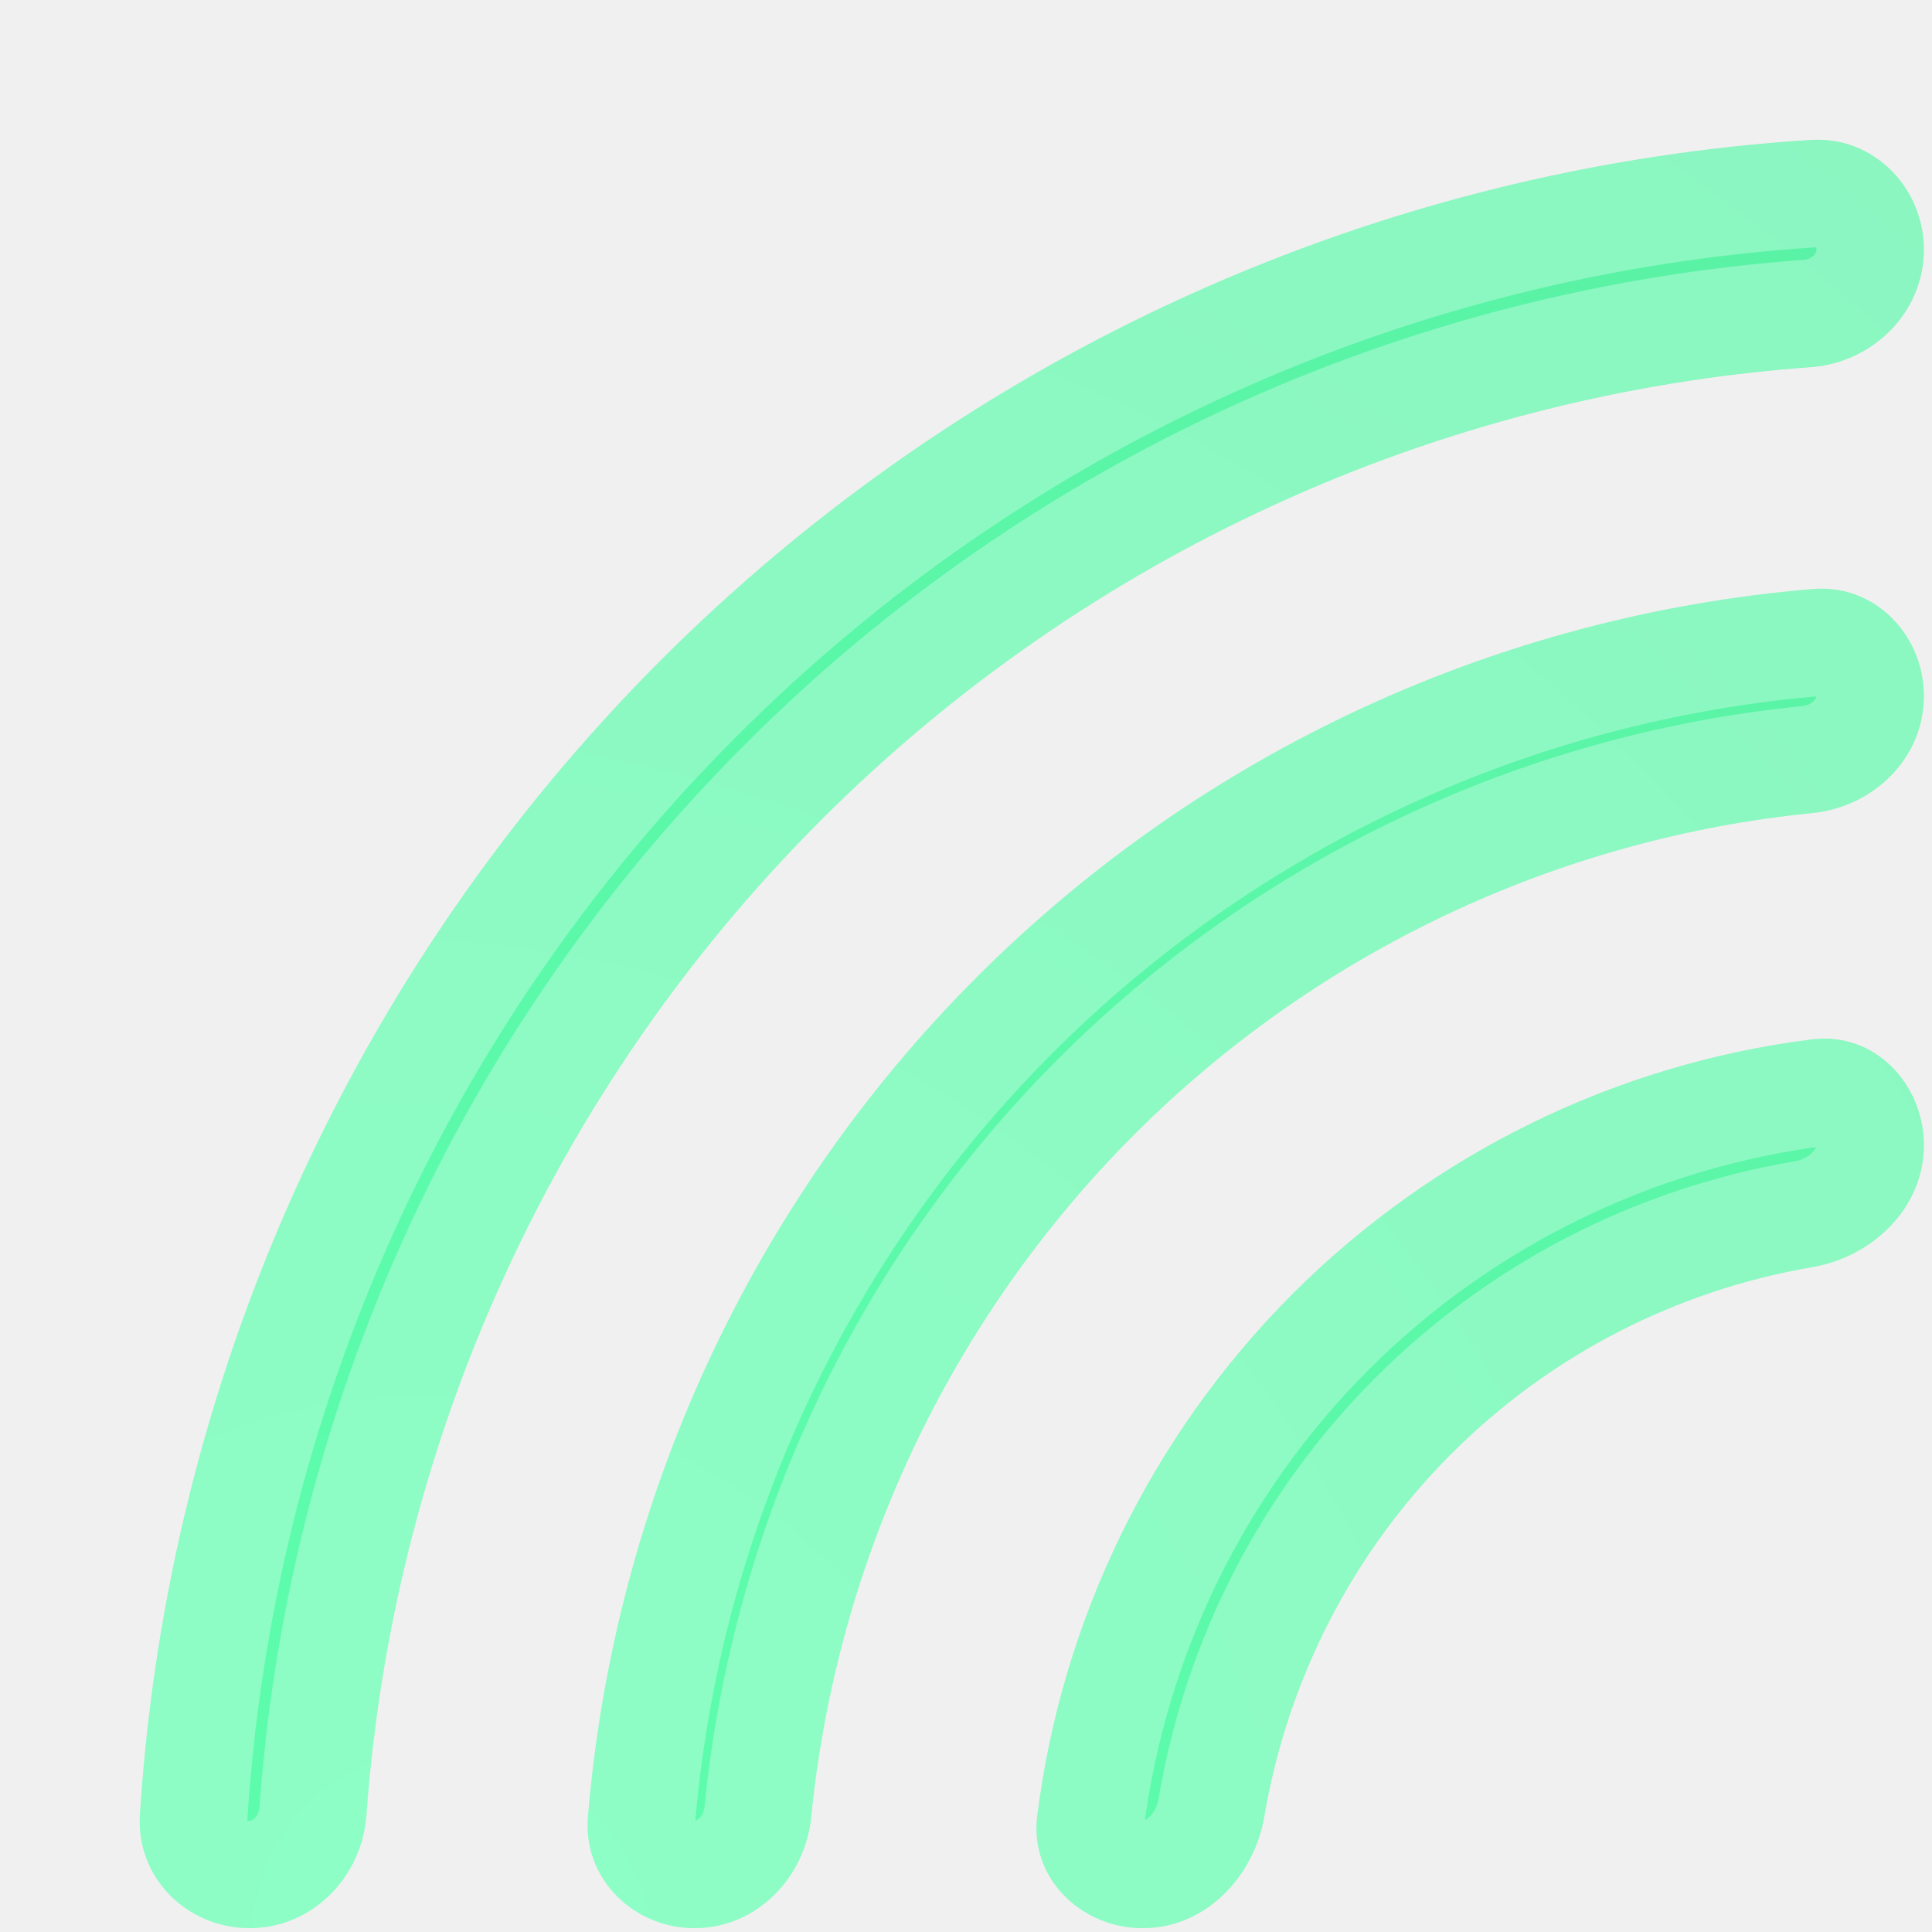
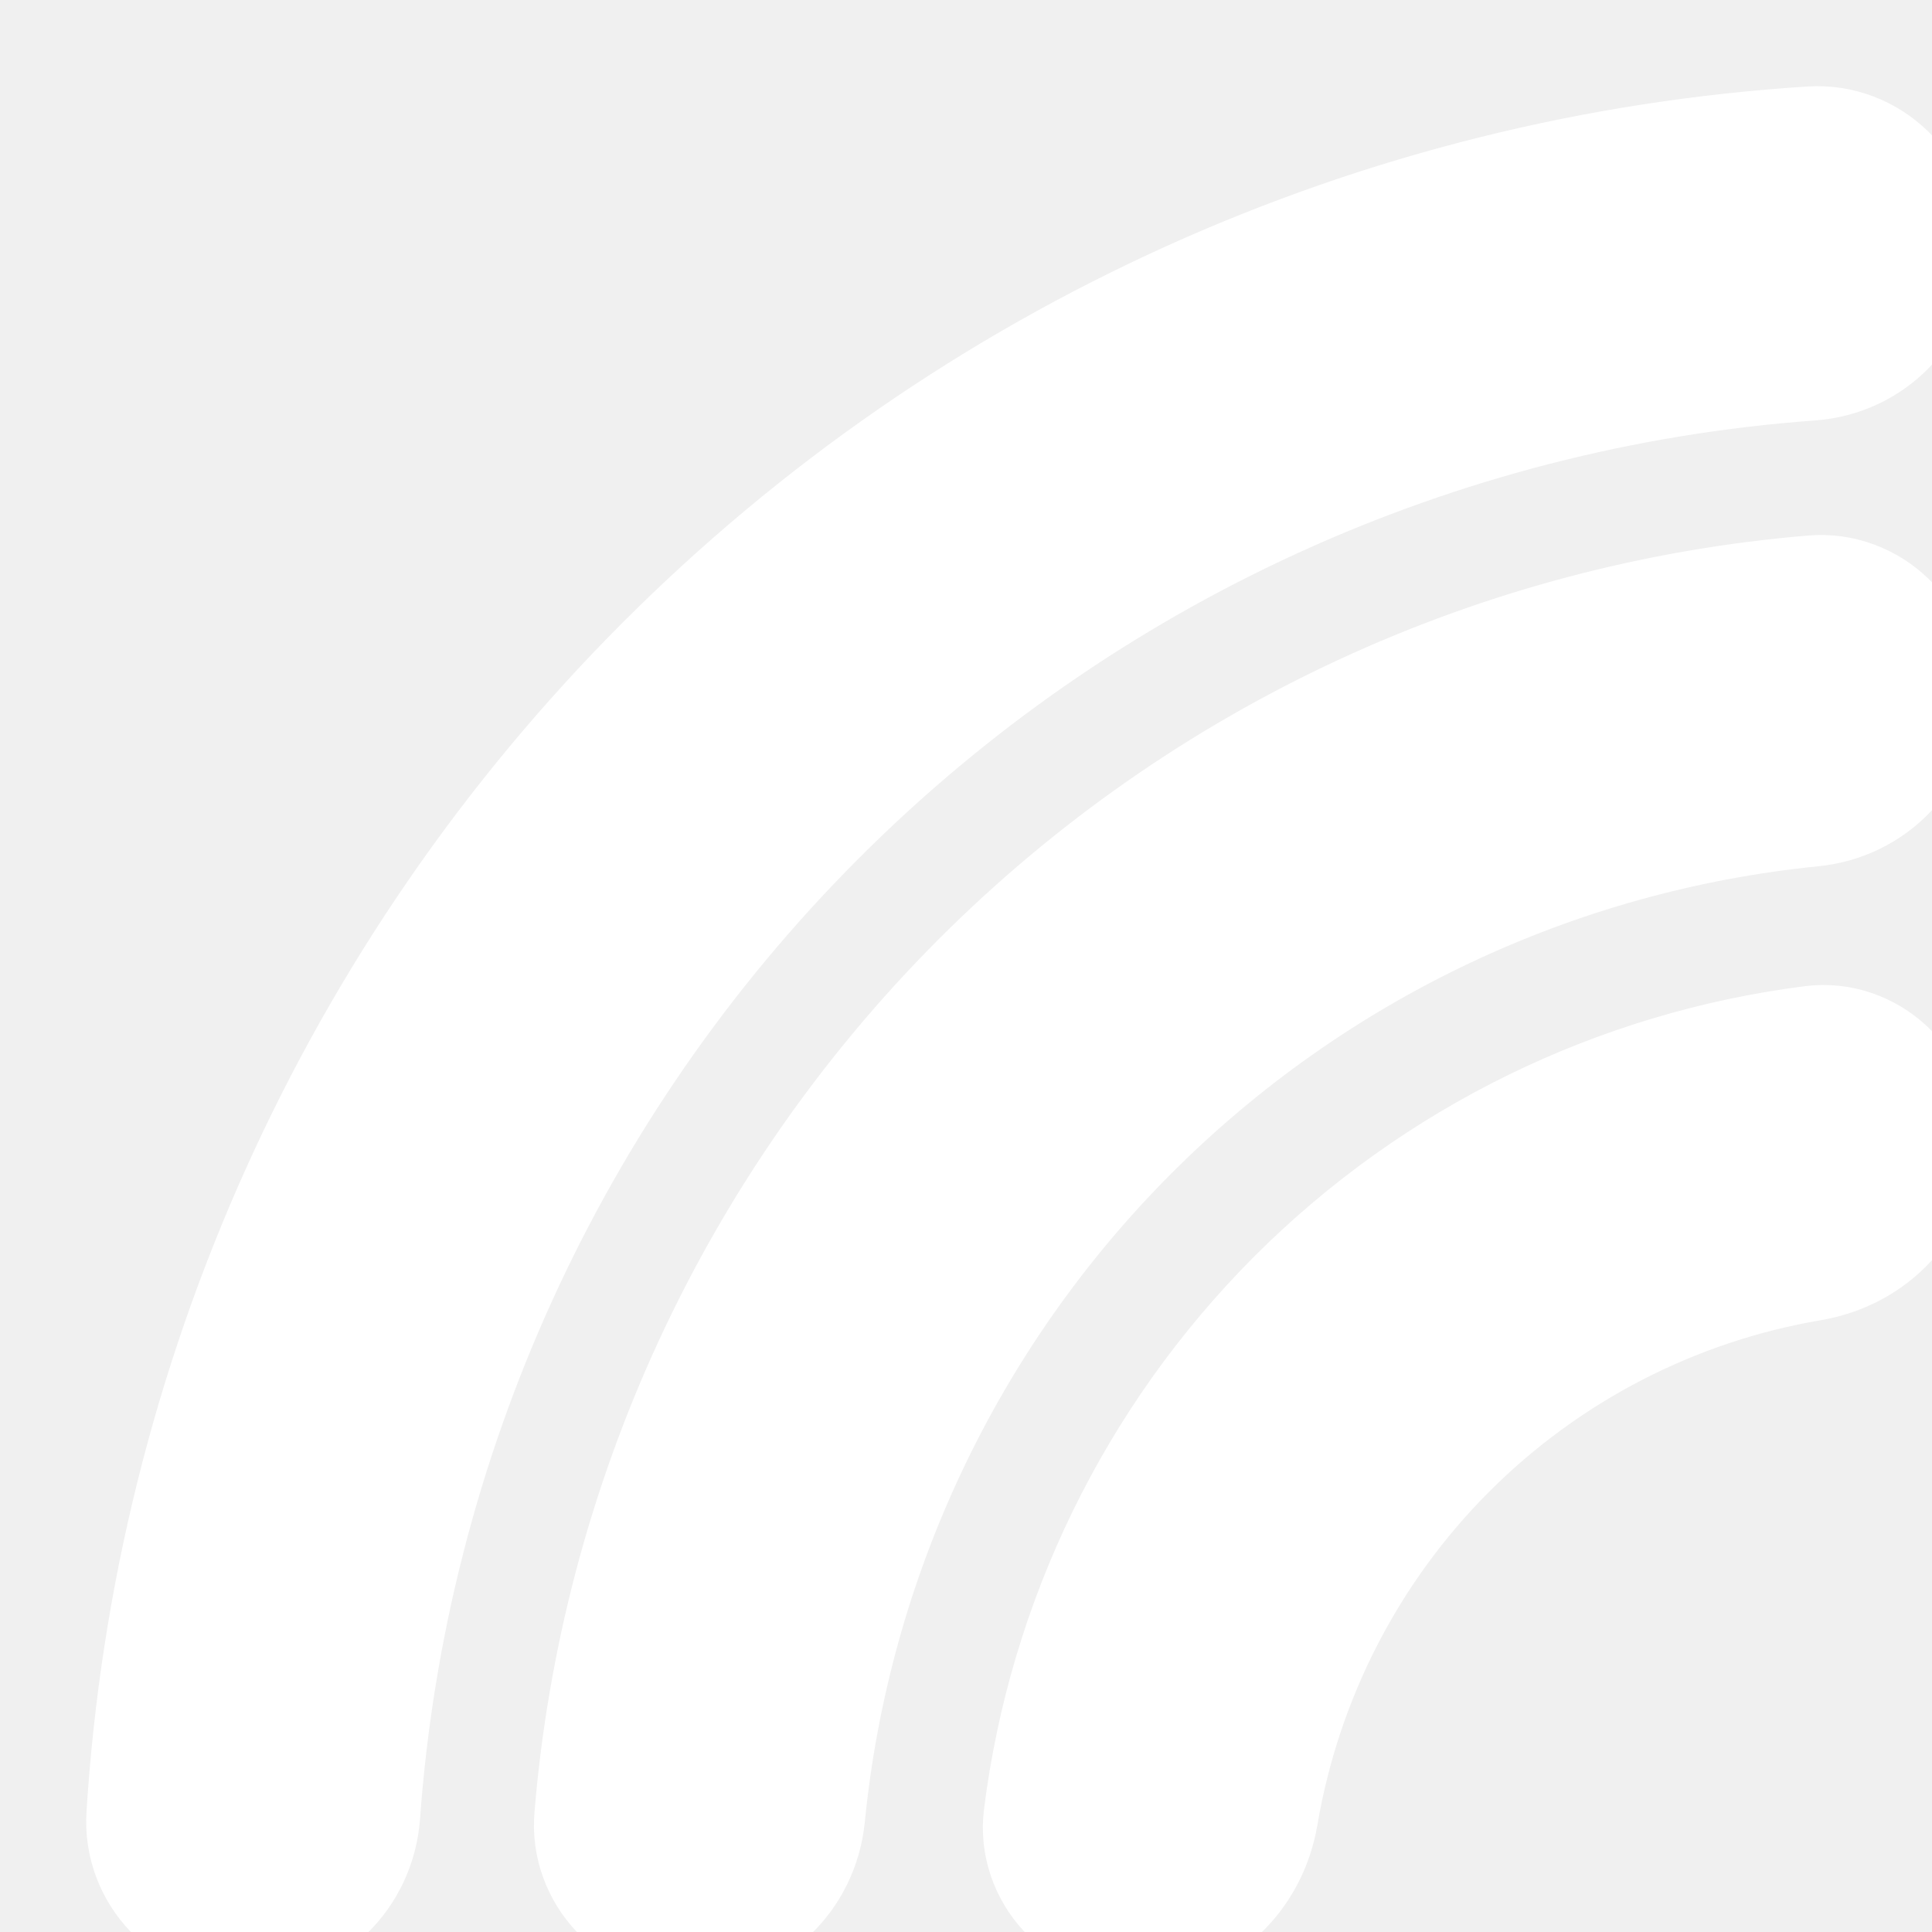
<svg xmlns="http://www.w3.org/2000/svg" width="9" height="9" viewBox="0 0 9 9" fill="none">
-   <path d="M5.323 8.982C5.033 8.982 4.796 8.746 4.832 8.459C4.947 7.545 5.362 6.69 6.018 6.031C6.675 5.373 7.528 4.957 8.44 4.842C8.727 4.806 8.962 5.044 8.962 5.334C8.962 5.624 8.726 5.855 8.441 5.903C7.808 6.011 7.219 6.313 6.759 6.774C6.299 7.235 5.998 7.825 5.89 8.46C5.842 8.746 5.612 8.982 5.323 8.982Z" fill="url(#paint0_radial_2_11)" fill-opacity="0.9" />
-   <path d="M3.235 8.982C2.949 8.982 2.715 8.749 2.739 8.463C2.861 6.993 3.498 5.607 4.546 4.556C5.595 3.505 6.978 2.866 8.445 2.744C8.73 2.72 8.962 2.955 8.962 3.242C8.962 3.529 8.73 3.758 8.445 3.787C7.254 3.906 6.133 4.434 5.279 5.29C4.425 6.147 3.898 7.269 3.779 8.464C3.751 8.749 3.522 8.982 3.235 8.982Z" fill="url(#paint1_radial_2_11)" fill-opacity="0.9" />
-   <path d="M1.162 8.982C0.871 8.982 0.634 8.746 0.652 8.455C0.78 6.434 1.637 4.521 3.074 3.08C4.512 1.64 6.42 0.78 8.436 0.652C8.726 0.634 8.962 0.872 8.962 1.163C8.962 1.454 8.726 1.689 8.436 1.71C6.699 1.836 5.058 2.584 3.819 3.826C2.579 5.069 1.833 6.714 1.707 8.455C1.686 8.746 1.453 8.982 1.162 8.982Z" fill="url(#paint2_radial_2_11)" fill-opacity="0.9" />
-   <path d="M5.323 8.732C5.162 8.732 5.065 8.608 5.08 8.49C5.188 7.631 5.578 6.827 6.195 6.208C6.813 5.589 7.615 5.199 8.471 5.09C8.587 5.075 8.712 5.172 8.712 5.334C8.712 5.478 8.59 5.624 8.399 5.657C7.715 5.773 7.079 6.099 6.582 6.597C6.085 7.095 5.76 7.733 5.644 8.418C5.611 8.61 5.465 8.732 5.323 8.732ZM3.235 8.732C3.082 8.732 2.977 8.611 2.988 8.484C3.105 7.072 3.717 5.741 4.723 4.732C5.73 3.723 7.058 3.11 8.465 2.993C8.59 2.982 8.712 3.086 8.712 3.242C8.712 3.385 8.592 3.521 8.42 3.538C7.171 3.663 5.997 4.217 5.102 5.114C4.207 6.011 3.655 7.188 3.531 8.439C3.513 8.613 3.378 8.732 3.235 8.732ZM1.162 8.732C1.005 8.732 0.893 8.608 0.902 8.471C1.025 6.51 1.857 4.654 3.251 3.257C4.645 1.859 6.496 1.026 8.452 0.902C8.587 0.893 8.712 1.005 8.712 1.163C8.712 1.313 8.589 1.448 8.418 1.46C6.622 1.591 4.924 2.364 3.642 3.65C2.36 4.935 1.588 6.637 1.458 8.437C1.445 8.609 1.31 8.732 1.162 8.732Z" stroke="white" stroke-opacity="0.3" stroke-width="0.5" />
+   <path d="M5.323 8.982C5.033 8.982 4.796 8.746 4.832 8.459C4.947 7.545 5.362 6.69 6.018 6.031C6.675 5.373 7.528 4.957 8.44 4.842C8.727 4.806 8.962 5.044 8.962 5.334C8.962 5.624 8.726 5.855 8.441 5.903C7.808 6.011 7.219 6.313 6.759 6.774C6.299 7.235 5.998 7.825 5.89 8.46C5.842 8.746 5.612 8.982 5.323 8.982Z" fill="url(#paint0_radial_2_11)" fillOpacity="0.9" />
+   <path d="M3.235 8.982C2.949 8.982 2.715 8.749 2.739 8.463C2.861 6.993 3.498 5.607 4.546 4.556C5.595 3.505 6.978 2.866 8.445 2.744C8.73 2.72 8.962 2.955 8.962 3.242C8.962 3.529 8.73 3.758 8.445 3.787C7.254 3.906 6.133 4.434 5.279 5.29C4.425 6.147 3.898 7.269 3.779 8.464C3.751 8.749 3.522 8.982 3.235 8.982Z" fill="url(#paint1_radial_2_11)" fillOpacity="0.9" />
+   <path d="M1.162 8.982C0.871 8.982 0.634 8.746 0.652 8.455C0.78 6.434 1.637 4.521 3.074 3.08C4.512 1.64 6.42 0.78 8.436 0.652C8.726 0.634 8.962 0.872 8.962 1.163C8.962 1.454 8.726 1.689 8.436 1.71C6.699 1.836 5.058 2.584 3.819 3.826C2.579 5.069 1.833 6.714 1.707 8.455C1.686 8.746 1.453 8.982 1.162 8.982Z" fill="url(#paint2_radial_2_11)" fillOpacity="0.9" />
+   <path d="M5.323 8.732C5.162 8.732 5.065 8.608 5.08 8.49C5.188 7.631 5.578 6.827 6.195 6.208C6.813 5.589 7.615 5.199 8.471 5.09C8.587 5.075 8.712 5.172 8.712 5.334C8.712 5.478 8.59 5.624 8.399 5.657C7.715 5.773 7.079 6.099 6.582 6.597C6.085 7.095 5.76 7.733 5.644 8.418C5.611 8.61 5.465 8.732 5.323 8.732ZM3.235 8.732C3.082 8.732 2.977 8.611 2.988 8.484C3.105 7.072 3.717 5.741 4.723 4.732C5.73 3.723 7.058 3.11 8.465 2.993C8.59 2.982 8.712 3.086 8.712 3.242C8.712 3.385 8.592 3.521 8.42 3.538C7.171 3.663 5.997 4.217 5.102 5.114C4.207 6.011 3.655 7.188 3.531 8.439C3.513 8.613 3.378 8.732 3.235 8.732ZM1.162 8.732C1.005 8.732 0.893 8.608 0.902 8.471C1.025 6.51 1.857 4.654 3.251 3.257C4.645 1.859 6.496 1.026 8.452 0.902C8.587 0.893 8.712 1.005 8.712 1.163C8.712 1.313 8.589 1.448 8.418 1.46C6.622 1.591 4.924 2.364 3.642 3.65C2.36 4.935 1.588 6.637 1.458 8.437C1.445 8.609 1.31 8.732 1.162 8.732Z" stroke="white" strokeOpacity="0.3" strokeWidth="0.5" />
  <defs>
    <radialGradient id="paint0_radial_2_11" cx="0" cy="0" r="1" gradientUnits="userSpaceOnUse" gradientTransform="translate(2.03636 9.18797) rotate(-50.9472) scale(10.993 11.2061)">
-       <stop stop-color="#4DFFA6" />
-       <stop offset="1" stop-color="#49F29D" />
+       <stop stopColor="#4DFFA6" />
+       <stop offset="1" stopColor="#49F29D" />
    </radialGradient>
    <radialGradient id="paint1_radial_2_11" cx="0" cy="0" r="1" gradientUnits="userSpaceOnUse" gradientTransform="translate(2.03636 9.18797) rotate(-50.9472) scale(10.993 11.2061)">
-       <stop stop-color="#4DFFA6" />
-       <stop offset="1" stop-color="#49F29D" />
+       <stop stopColor="#4DFFA6" />
+       <stop offset="1" stopColor="#49F29D" />
    </radialGradient>
    <radialGradient id="paint2_radial_2_11" cx="0" cy="0" r="1" gradientUnits="userSpaceOnUse" gradientTransform="translate(2.03636 9.18797) rotate(-50.9472) scale(10.993 11.2061)">
-       <stop stop-color="#4DFFA6" />
-       <stop offset="1" stop-color="#49F29D" />
+       <stop stopColor="#4DFFA6" />
+       <stop offset="1" stopColor="#49F29D" />
    </radialGradient>
  </defs>
</svg>
